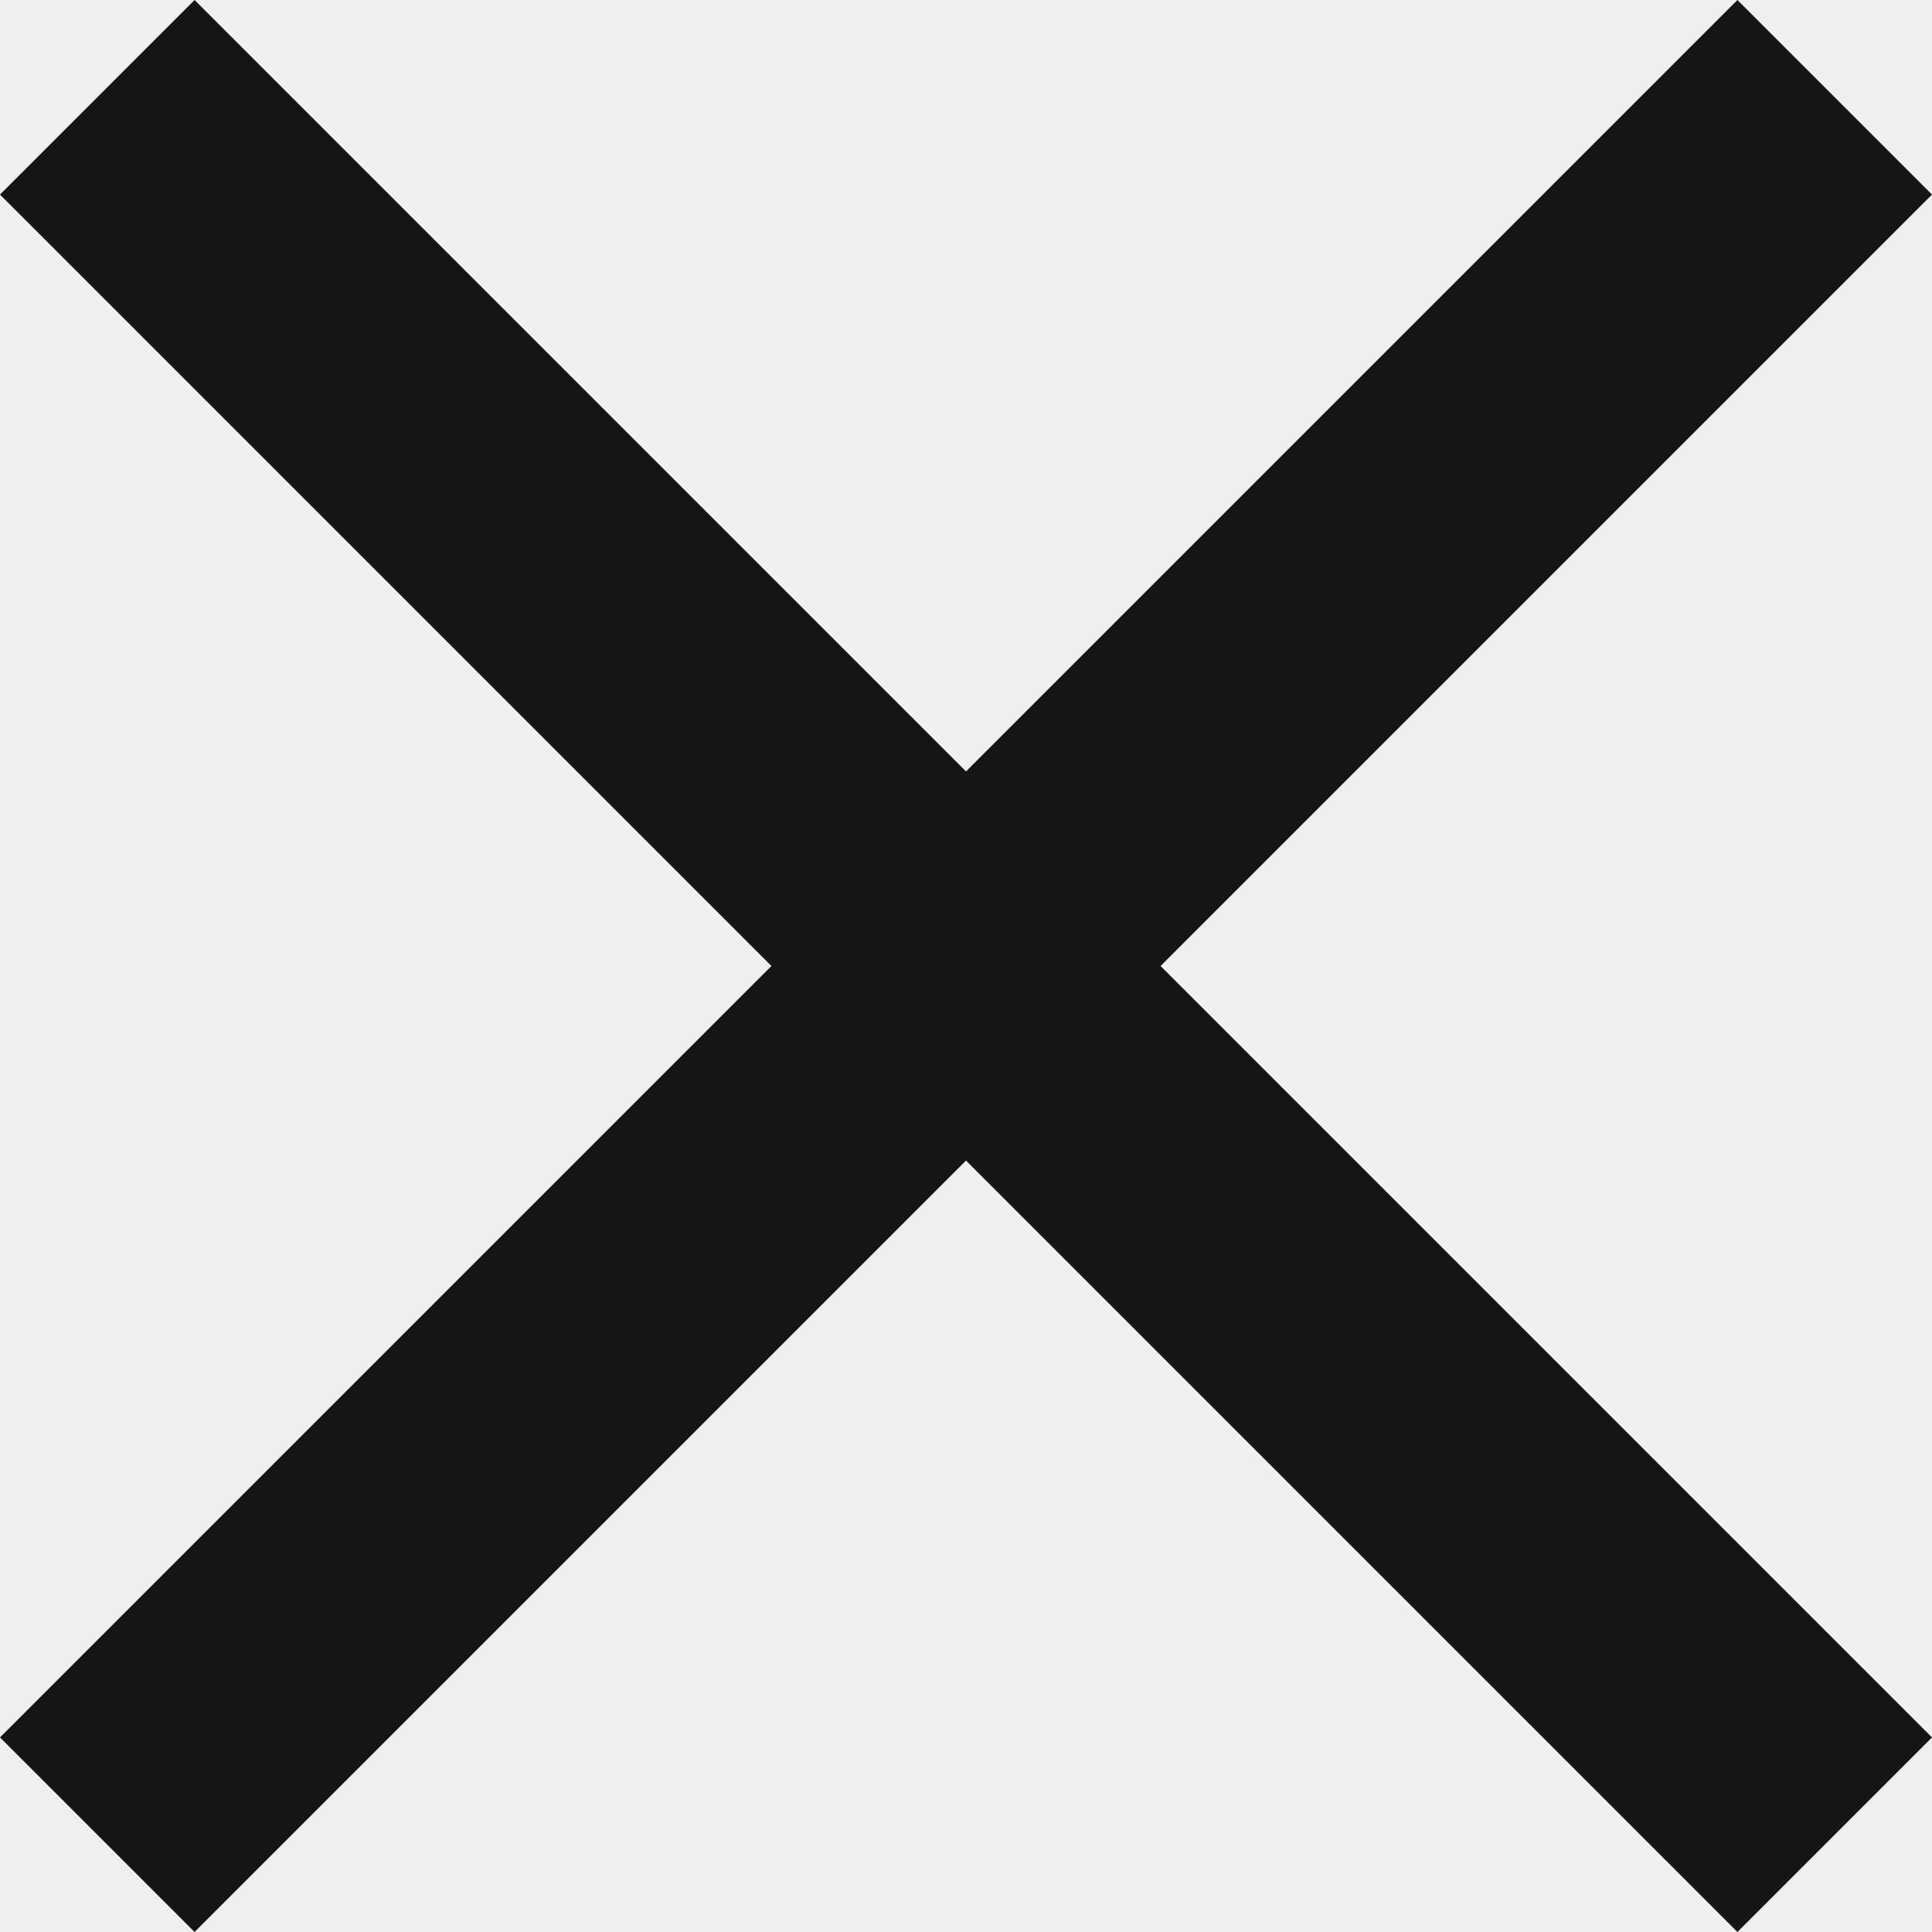
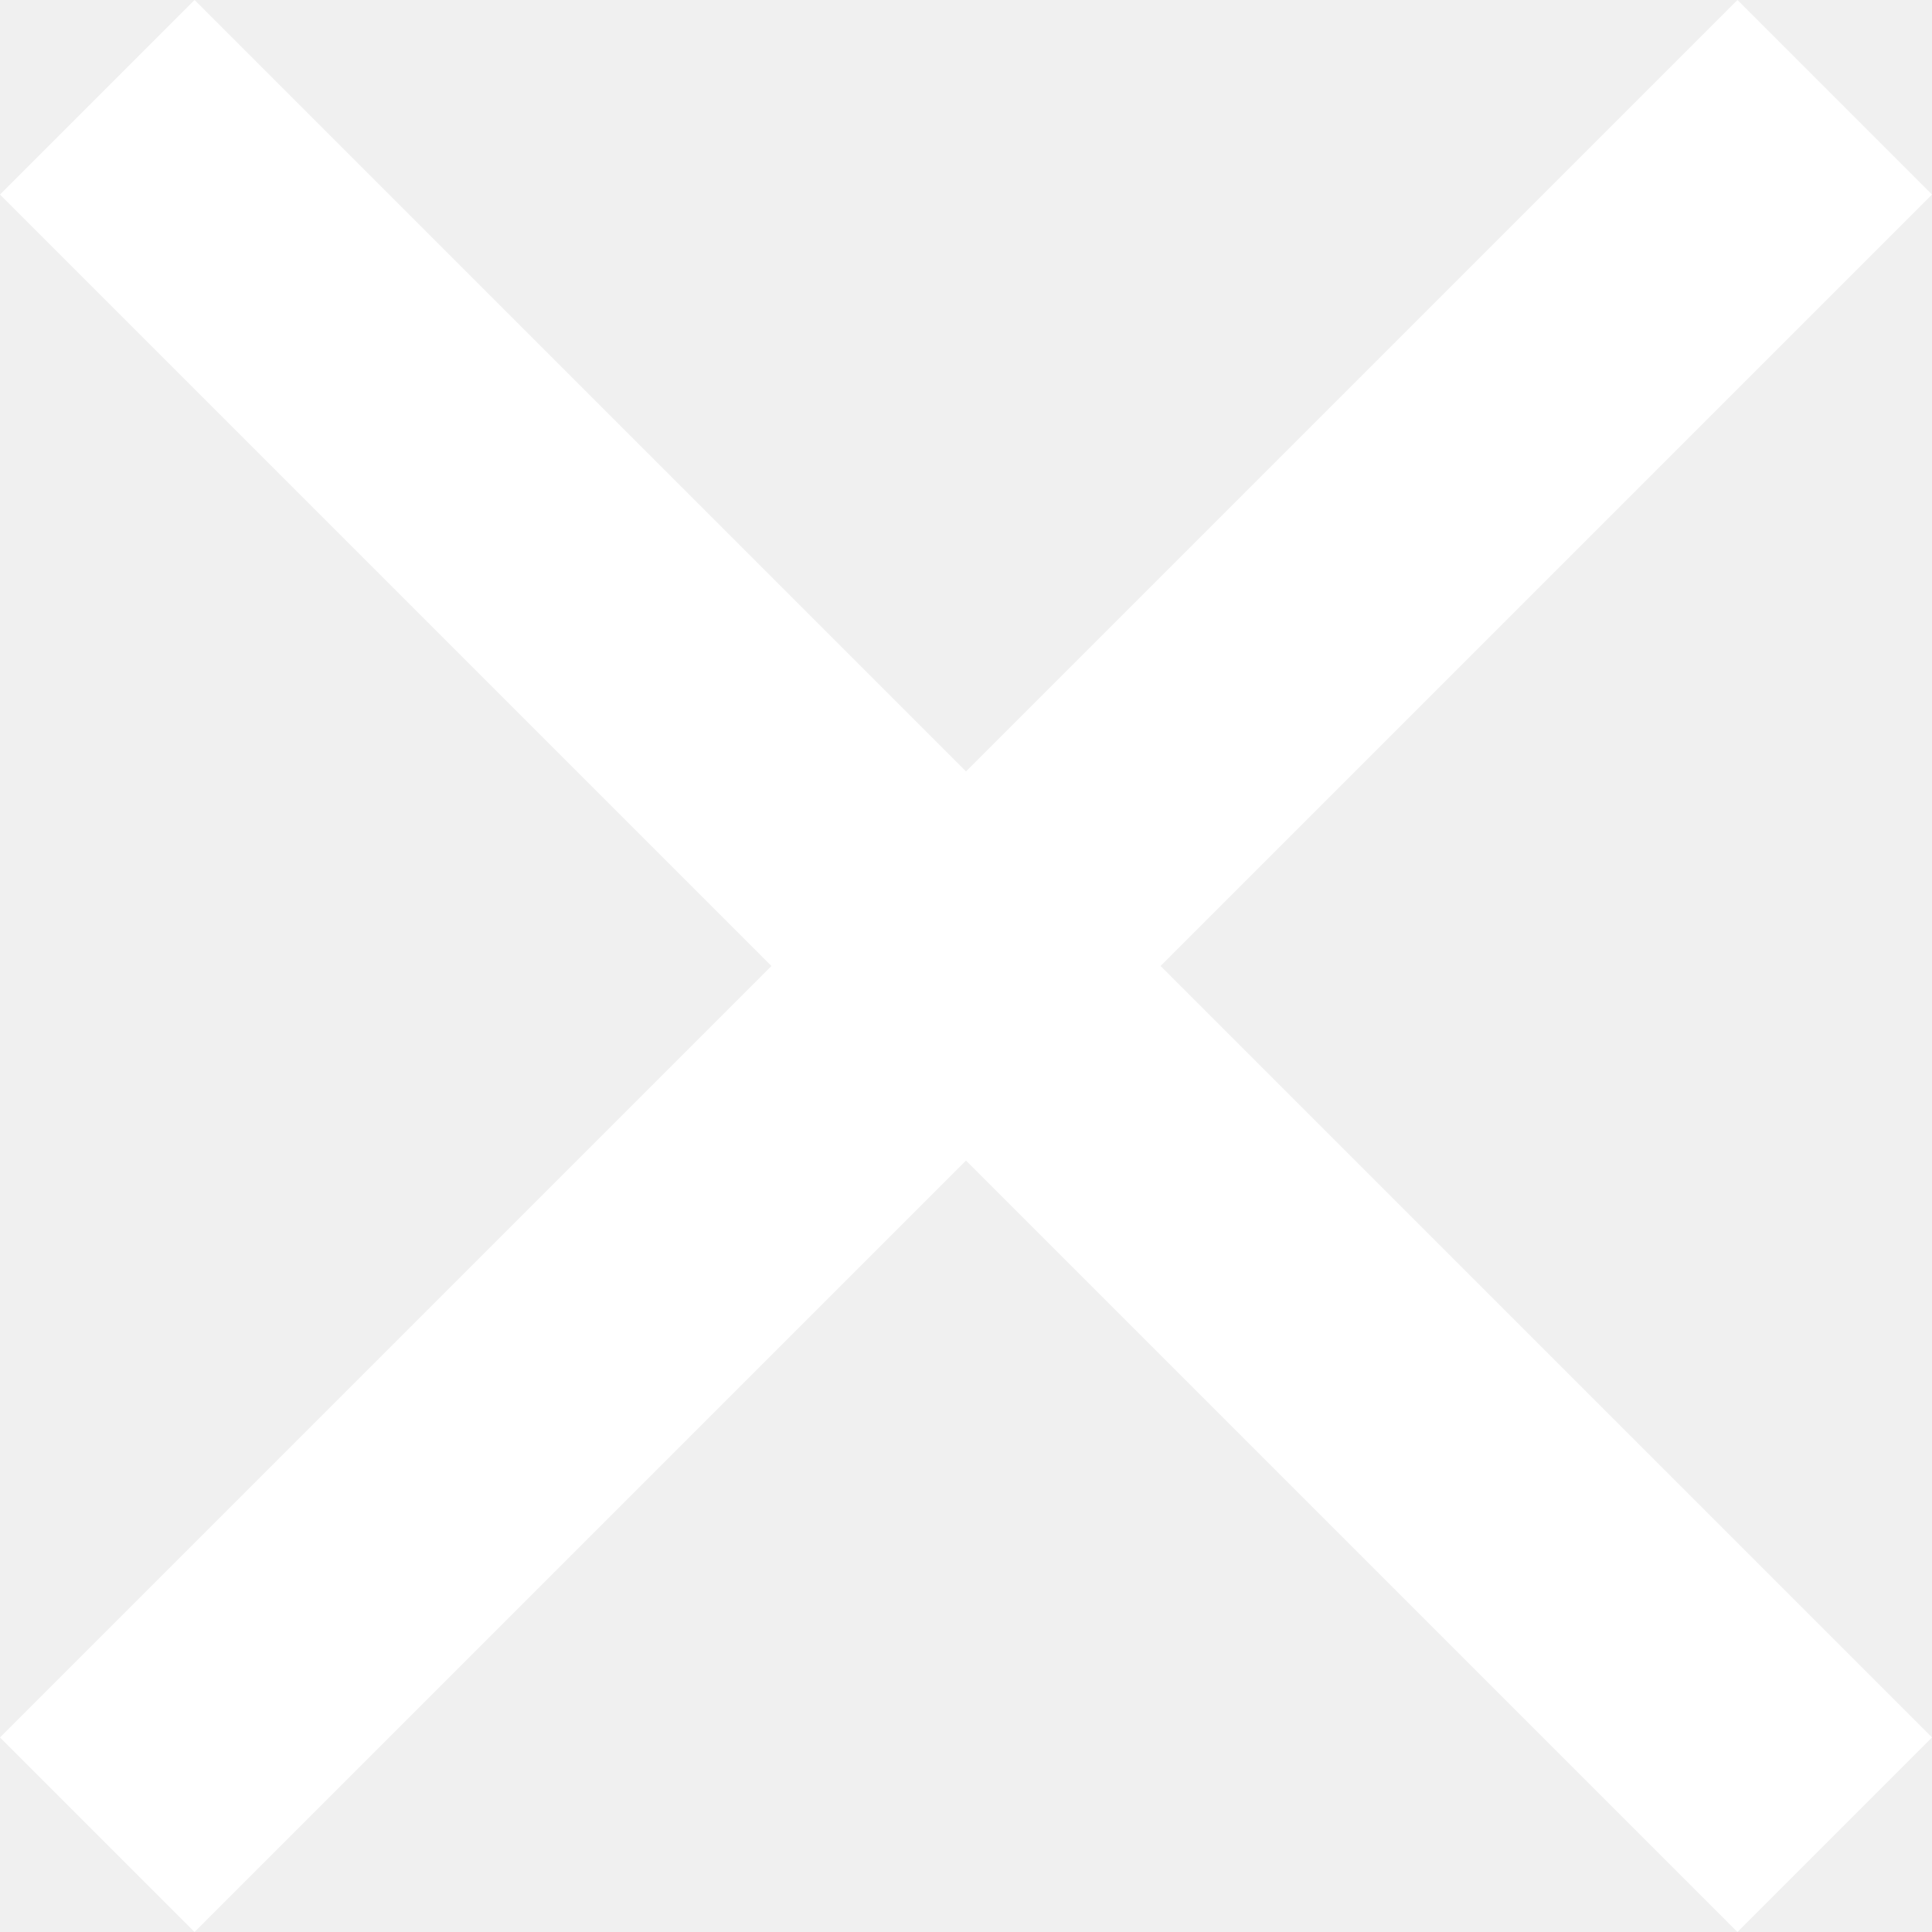
- <svg xmlns="http://www.w3.org/2000/svg" width="14" height="14" viewBox="0 0 14 14" fill="none">
-   <path d="M14 1.41L12.59 0L7 5.59L1.41 0L0 1.41L5.59 7L0 12.59L1.41 14L7 8.41L12.59 14L14 12.59L8.41 7L14 1.41Z" fill="#151515" />
+ <svg xmlns="http://www.w3.org/2000/svg" width="20" height="20" viewBox="0 0 20 20" fill="none">
+   <path d="M20 2.014L17.986 0L10 7.986L2.014 0L0 2.014L7.986 10L0 17.986L2.014 20L10 12.014L17.986 20L20 17.986L12.014 10L20 2.014Z" fill="white" />
</svg>
